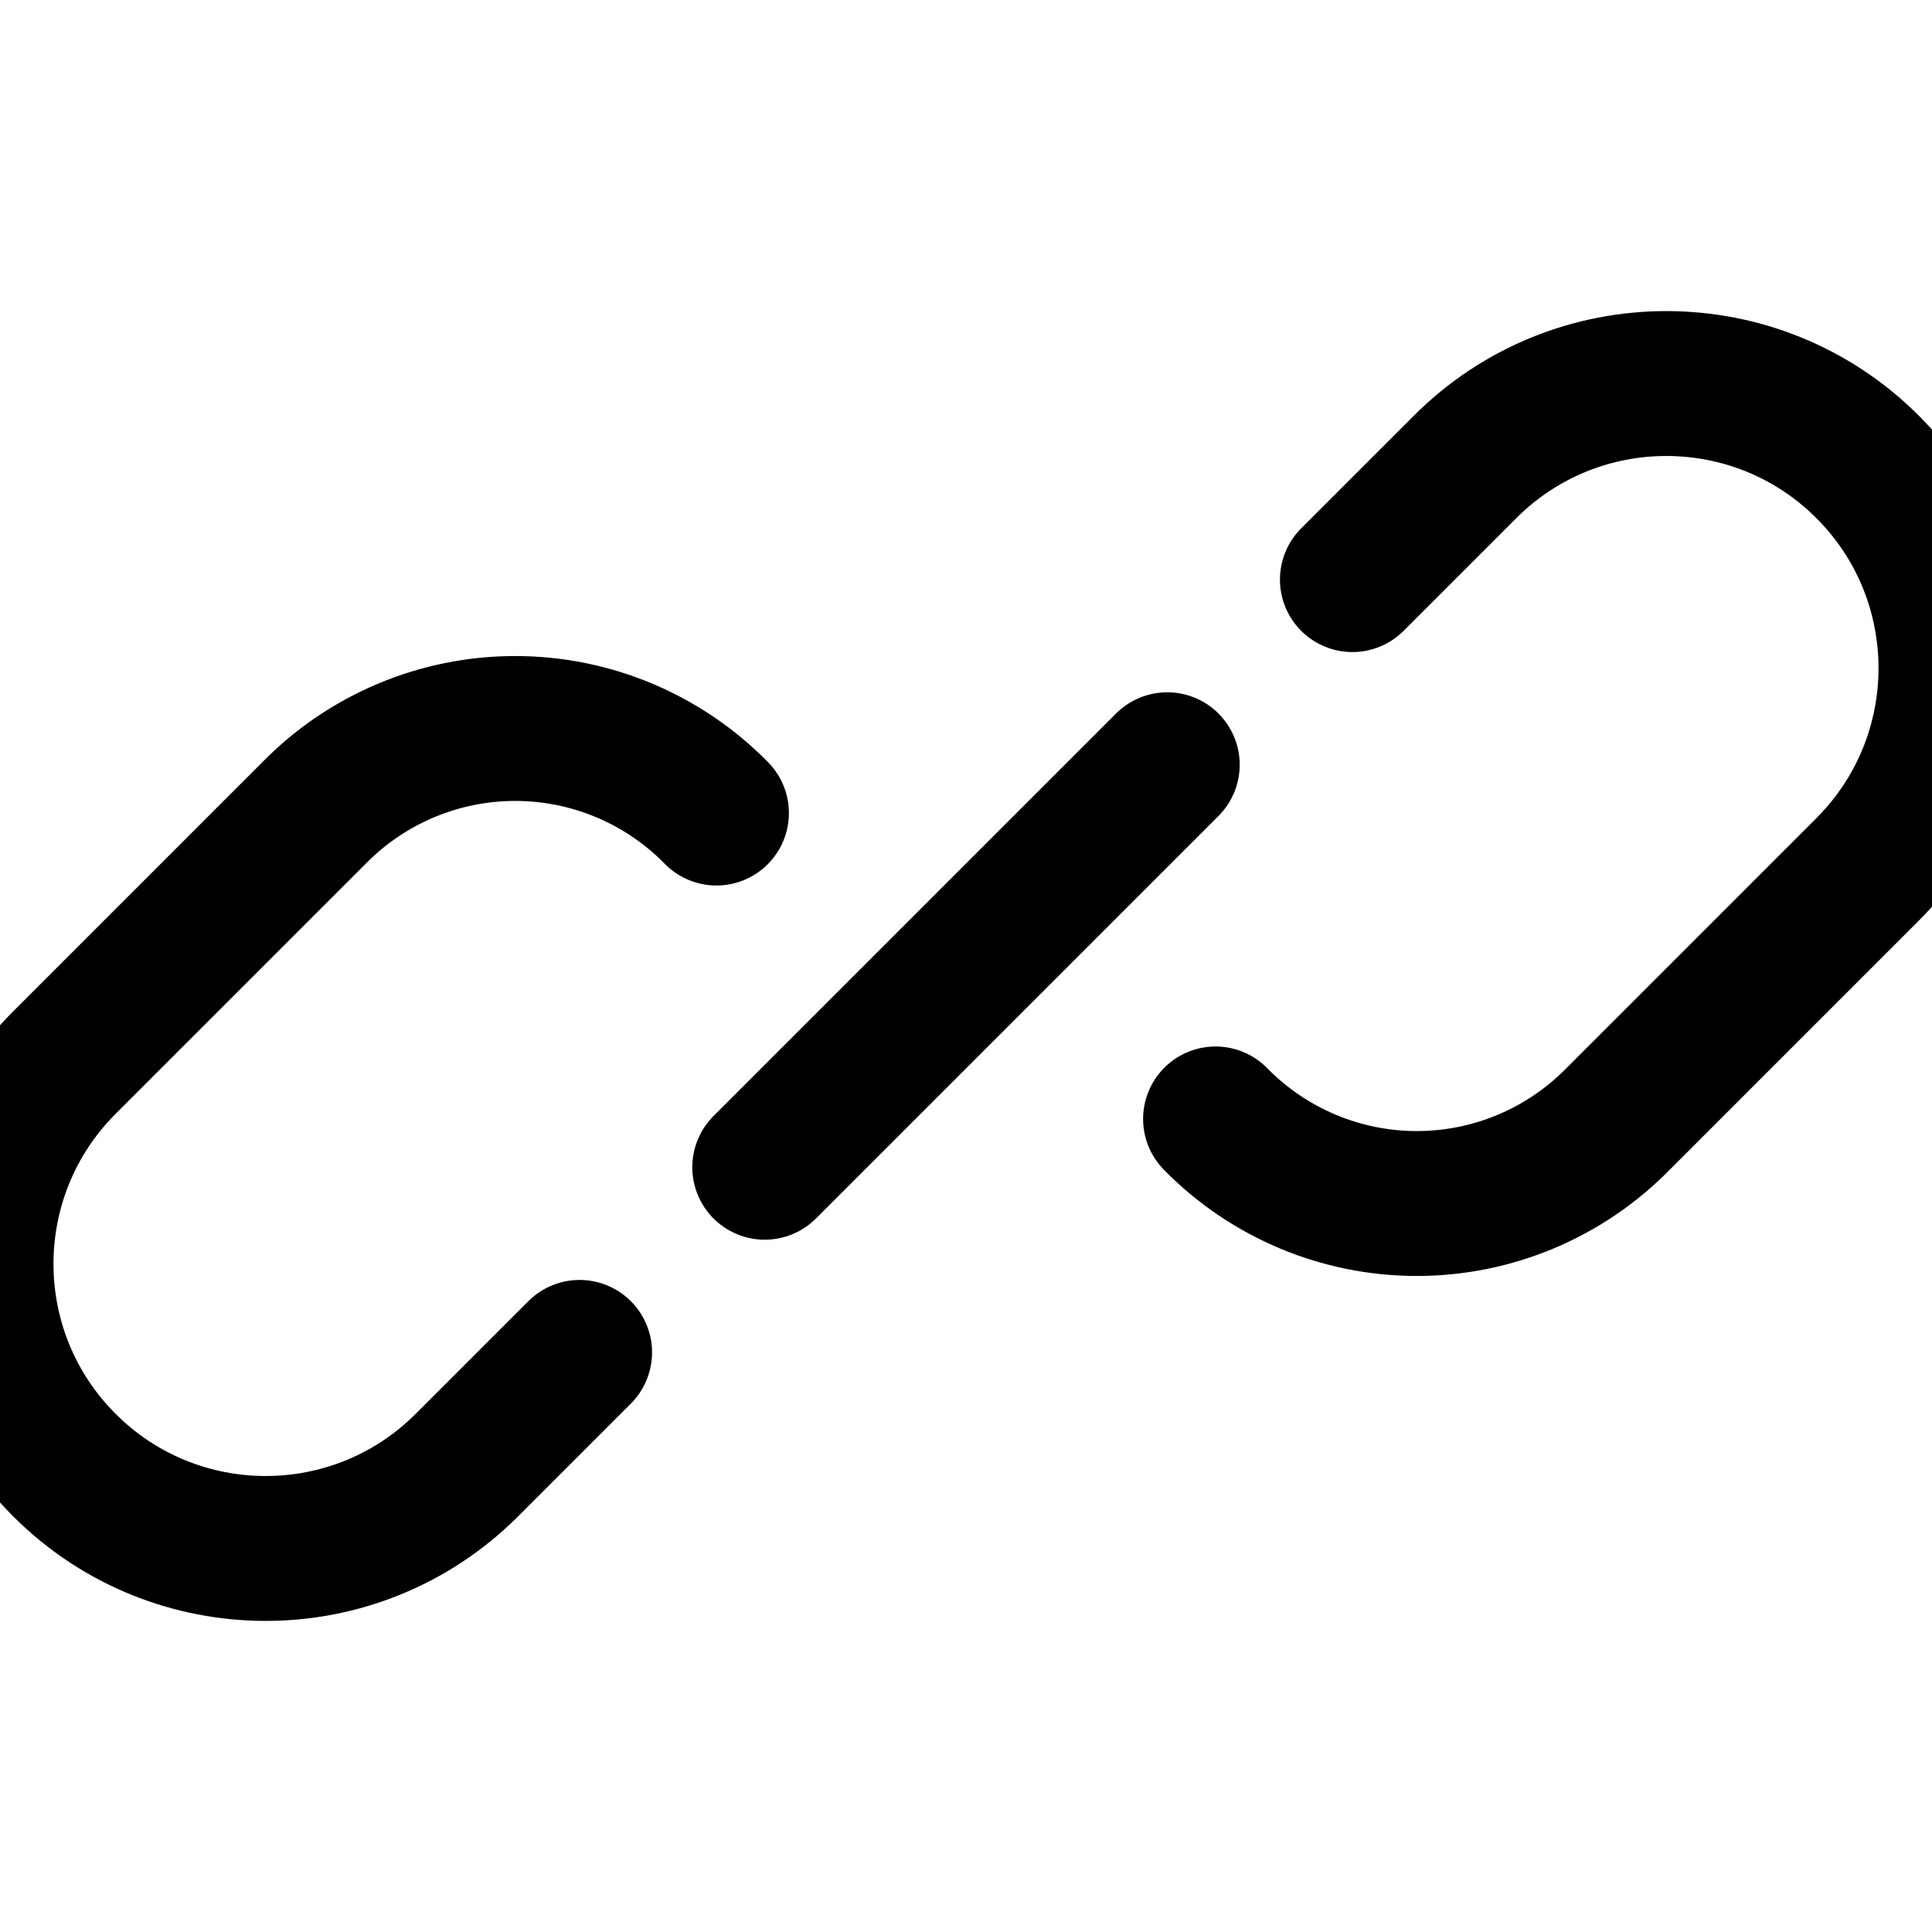
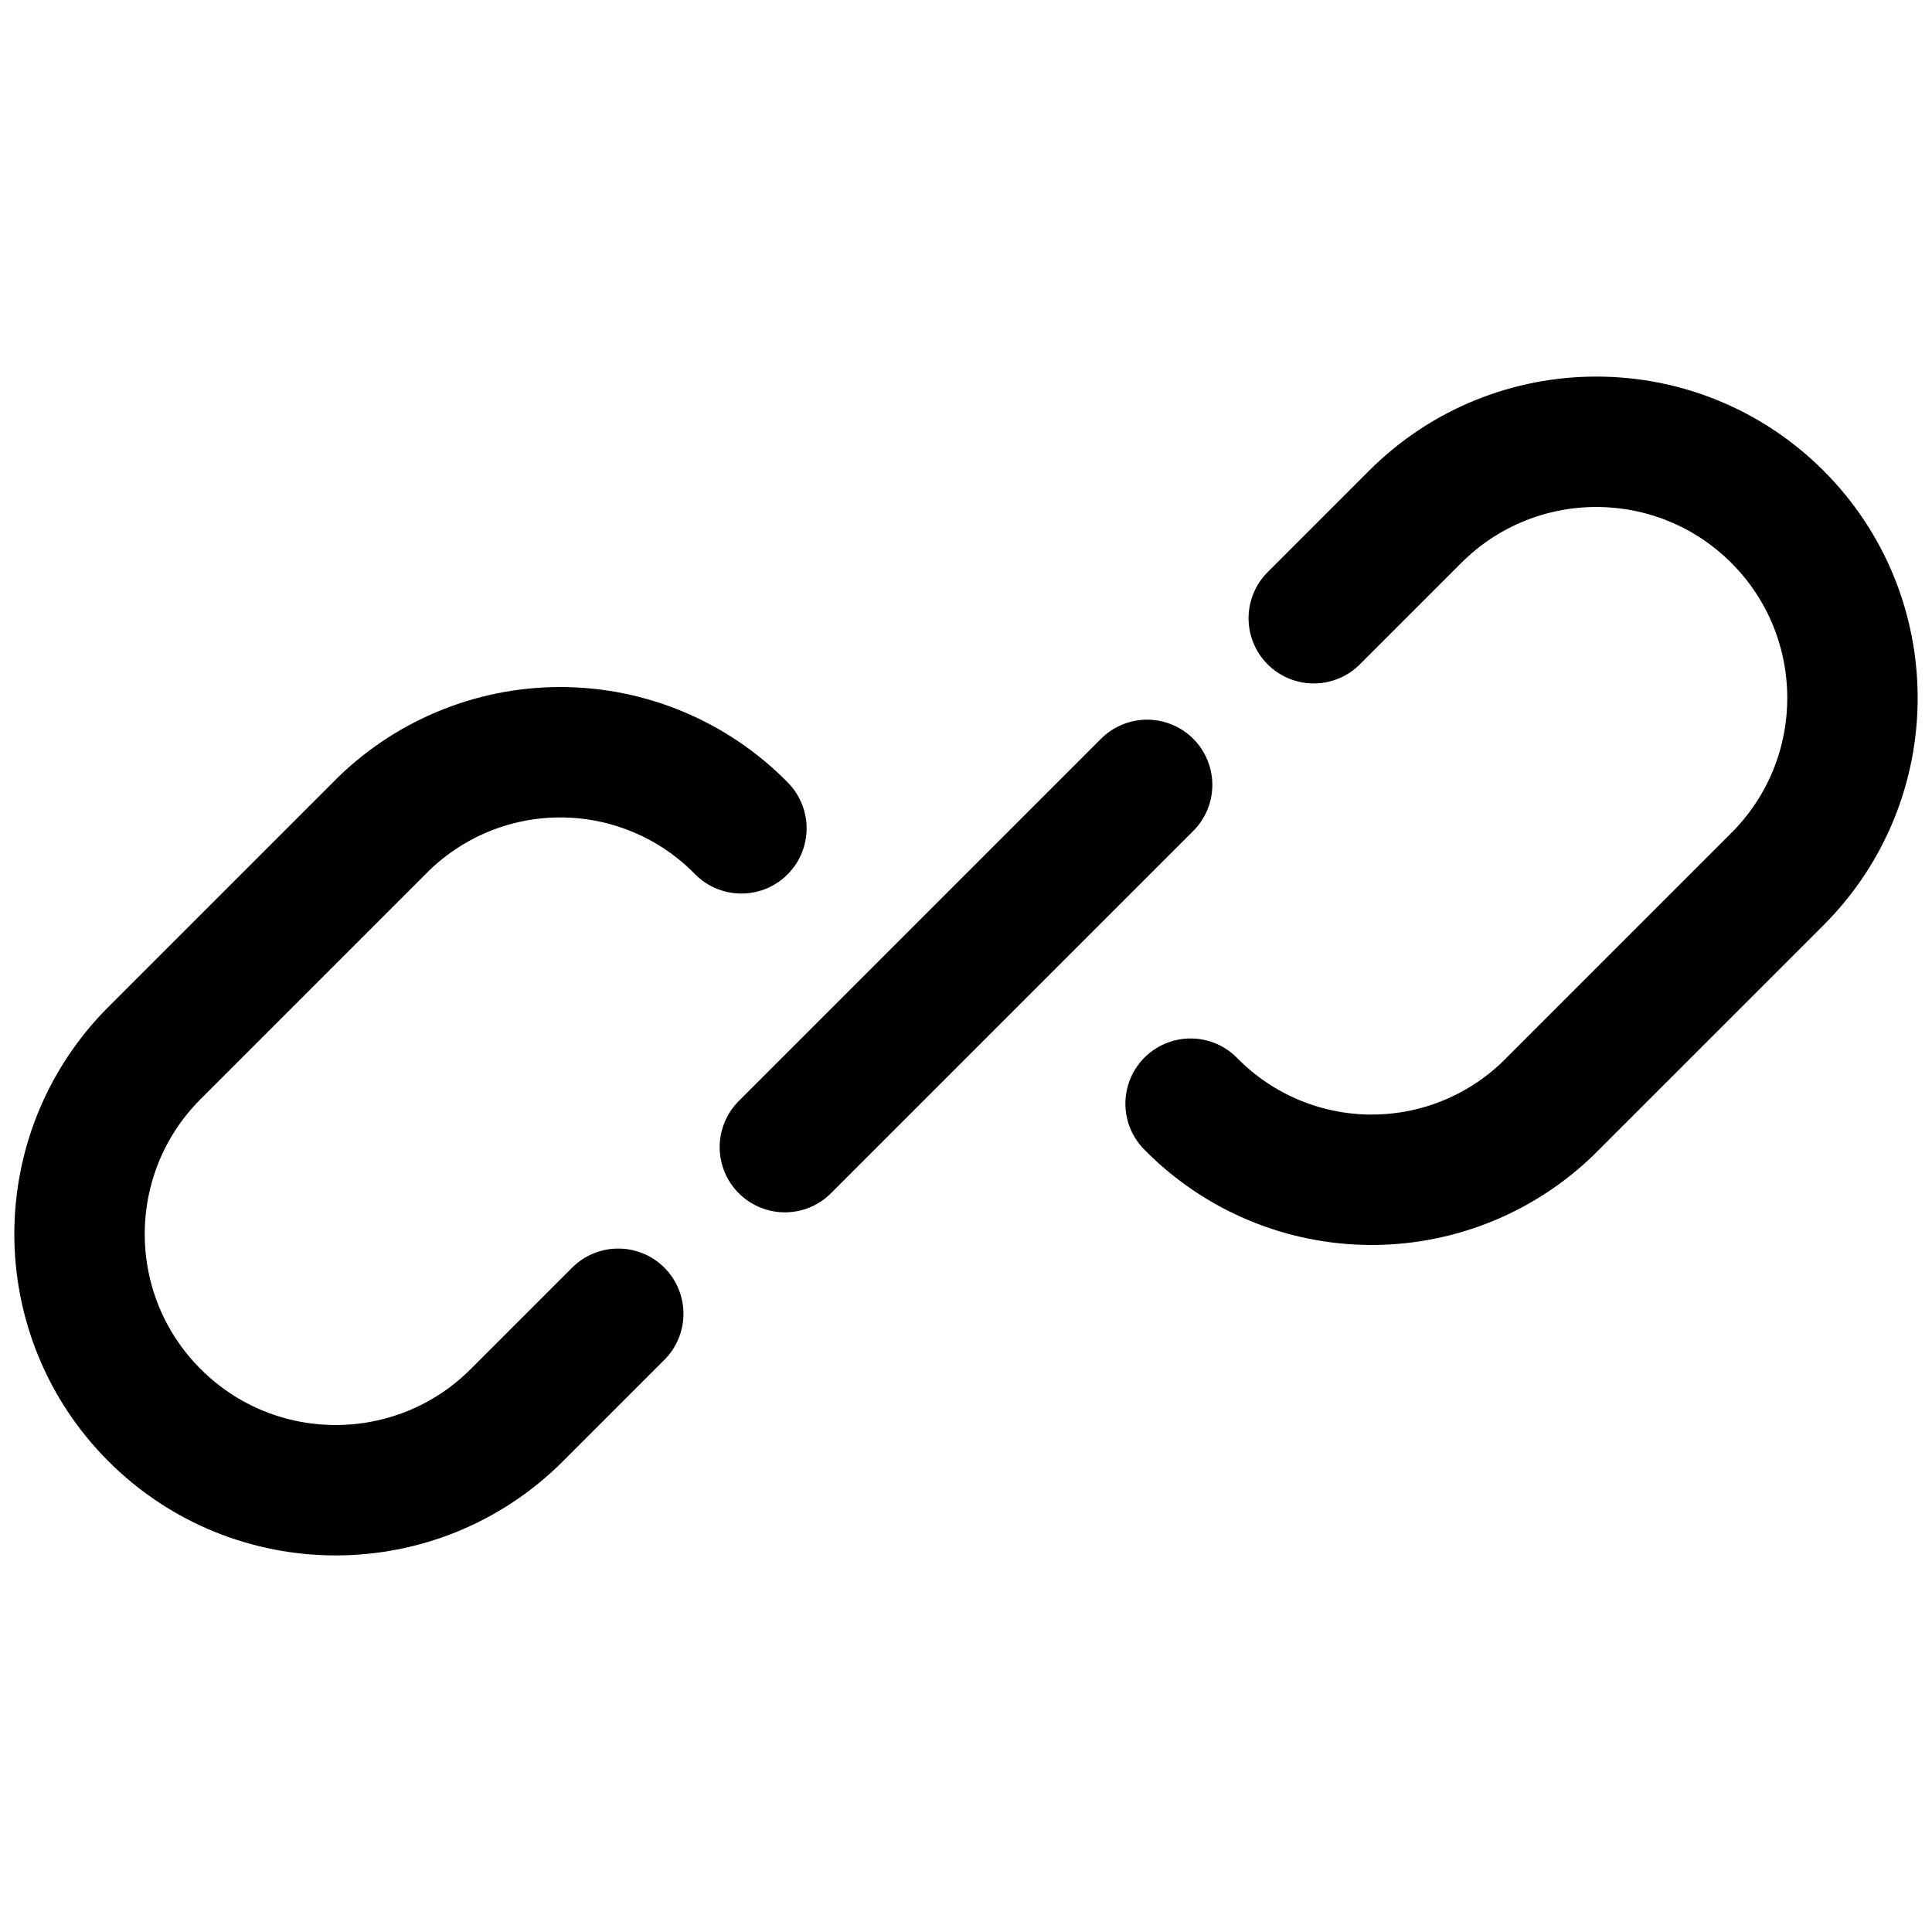
<svg xmlns="http://www.w3.org/2000/svg" viewBox="0 0 24 24" fill="none">
-   <path d="m9.5 14.5 5-5M7.2 16.8l-1.4 1.4a3.5 3.5 0 0 1-5-5l3.1-3.1a3.5 3.5 0 0 1 5 0M16.8 7.2l1.4-1.4a3.5 3.5 0 0 1 5 5l-3.1 3.1a3.5 3.5 0 0 1-5 0" stroke="currentColor" stroke-width="1.8" stroke-linecap="round" />
+   <path d="m9.5 14.5 5-5M7.2 16.8l-1.4 1.4a3.5 3.5 0 0 1-5-5l3.1-3.1a3.5 3.5 0 0 1 5 0M16.8 7.2l1.4-1.4a3.5 3.5 0 0 1 5 5l-3.1 3.1a3.5 3.5 0 0 1-5 0" transform="translate(1.2 1.2) scale(.9)" stroke="currentColor" stroke-width="1.8" stroke-linecap="round" />
</svg>
